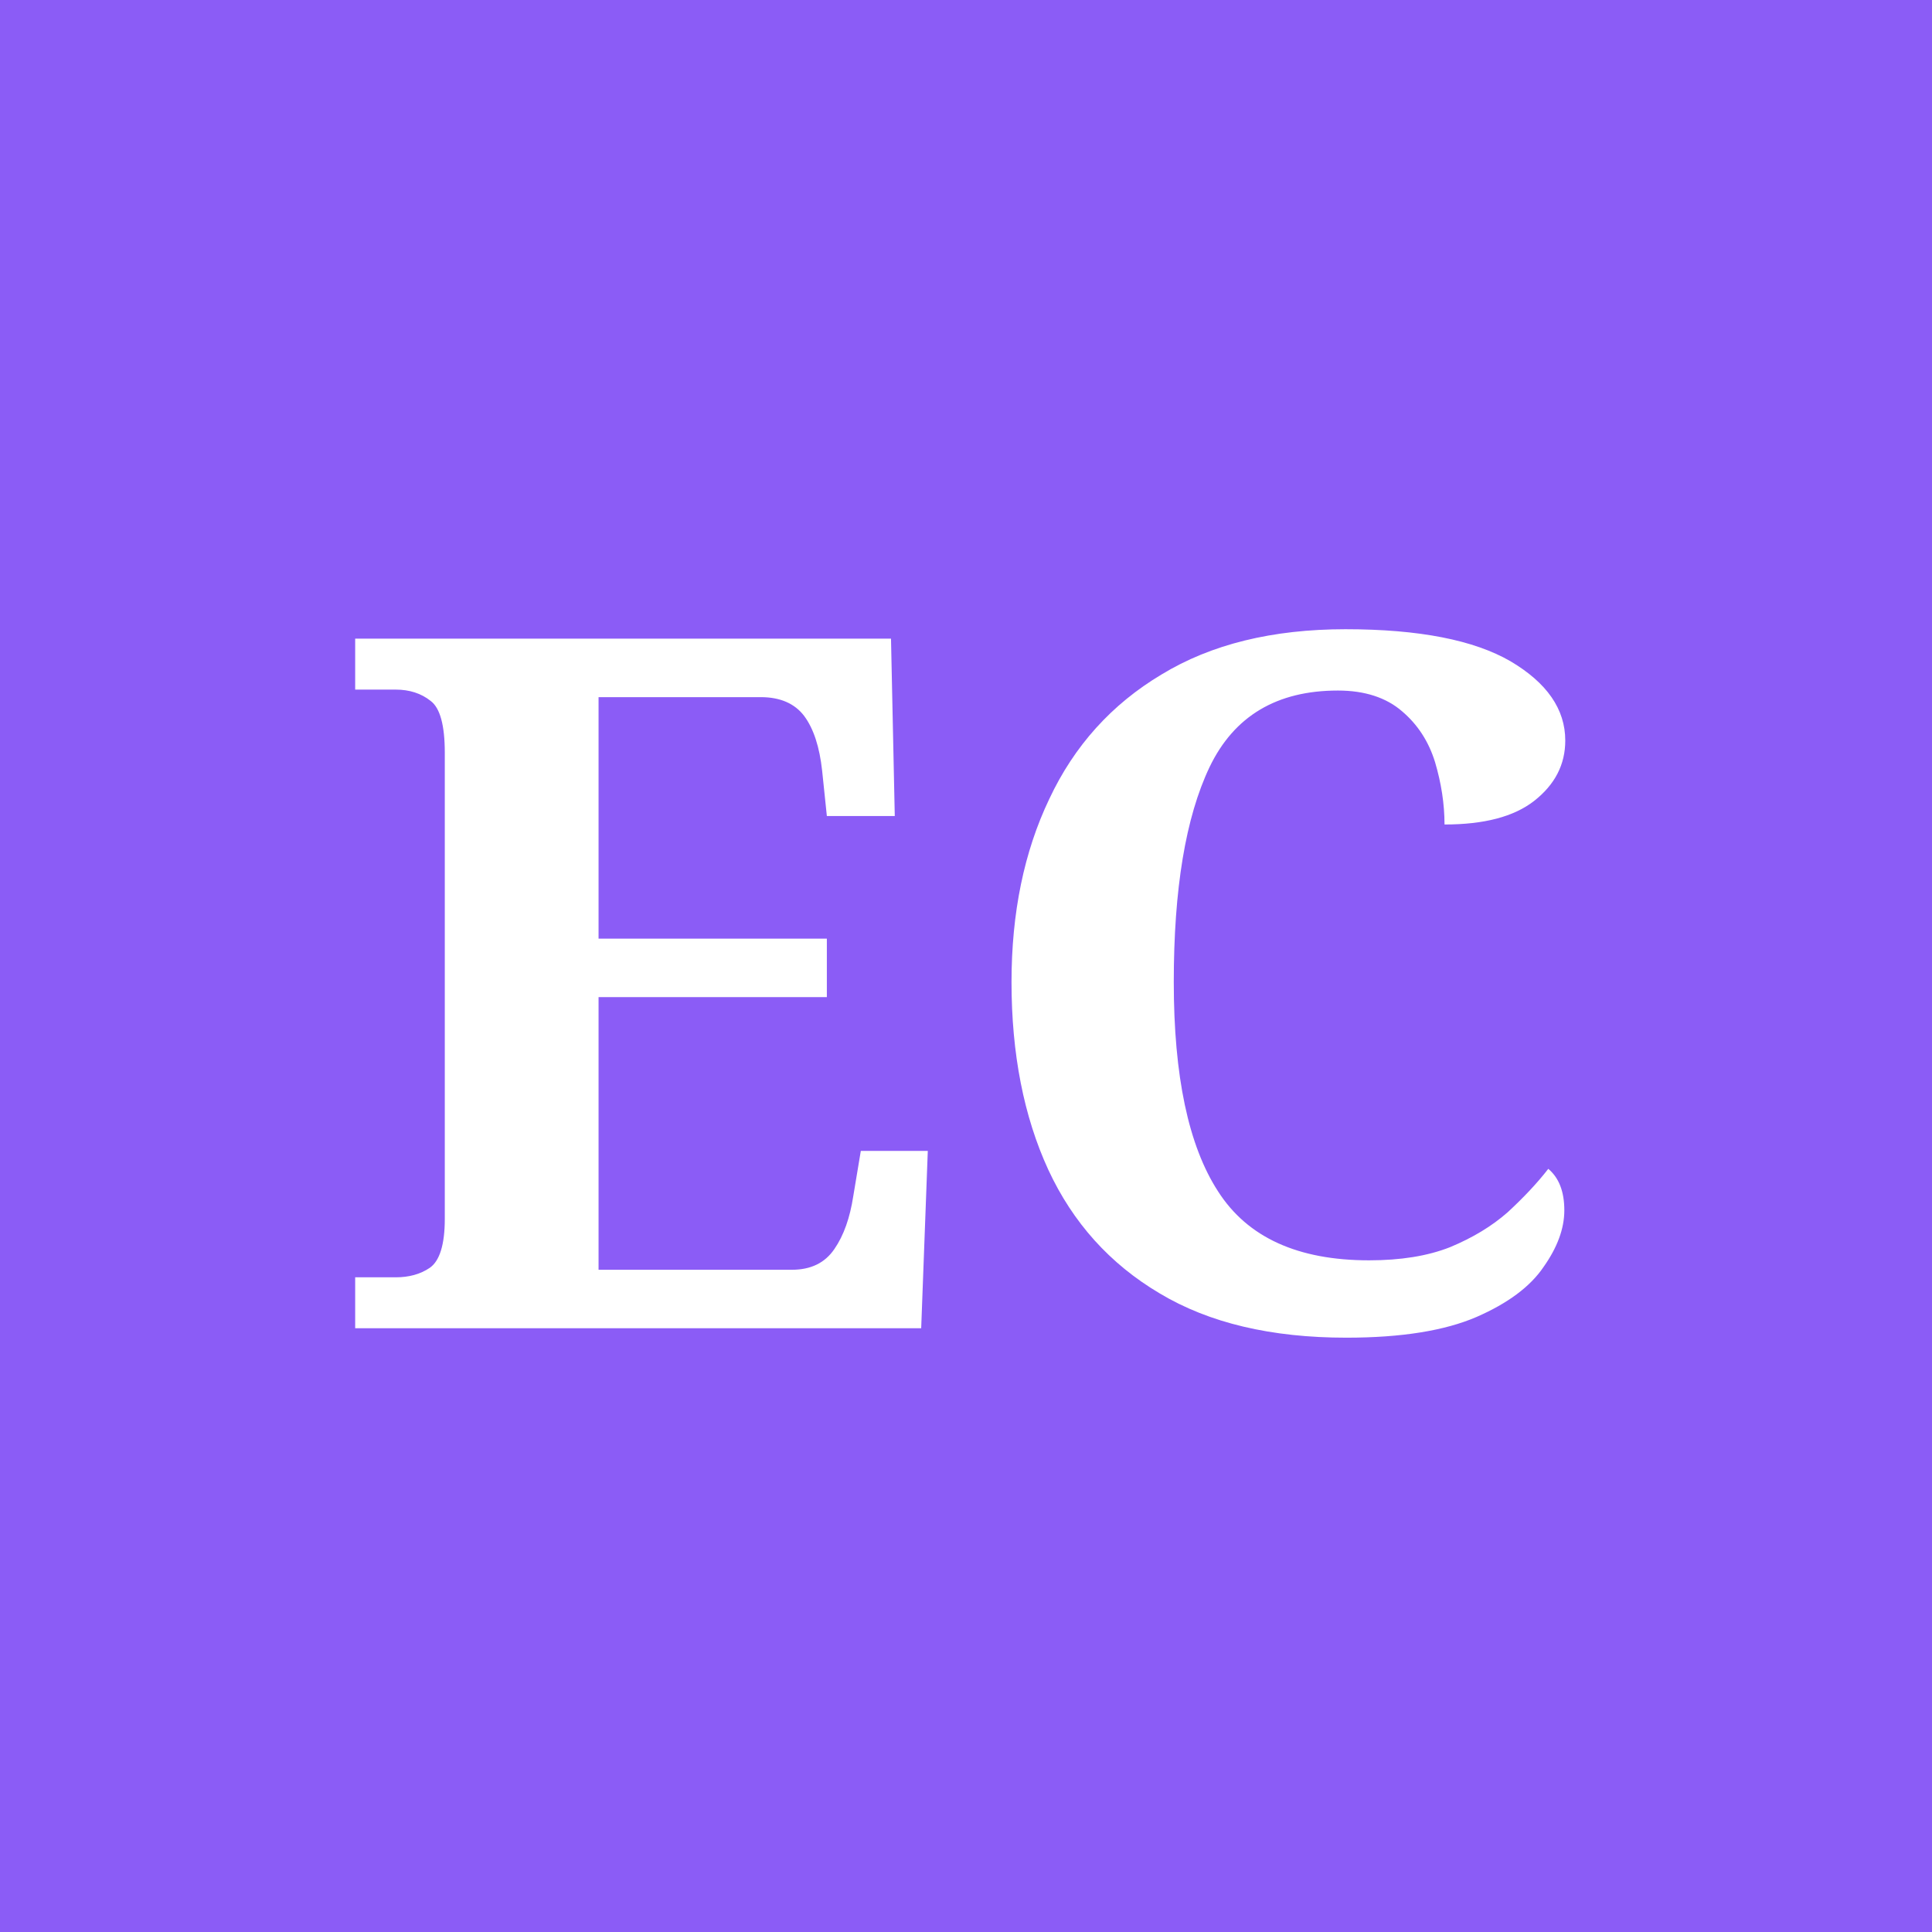
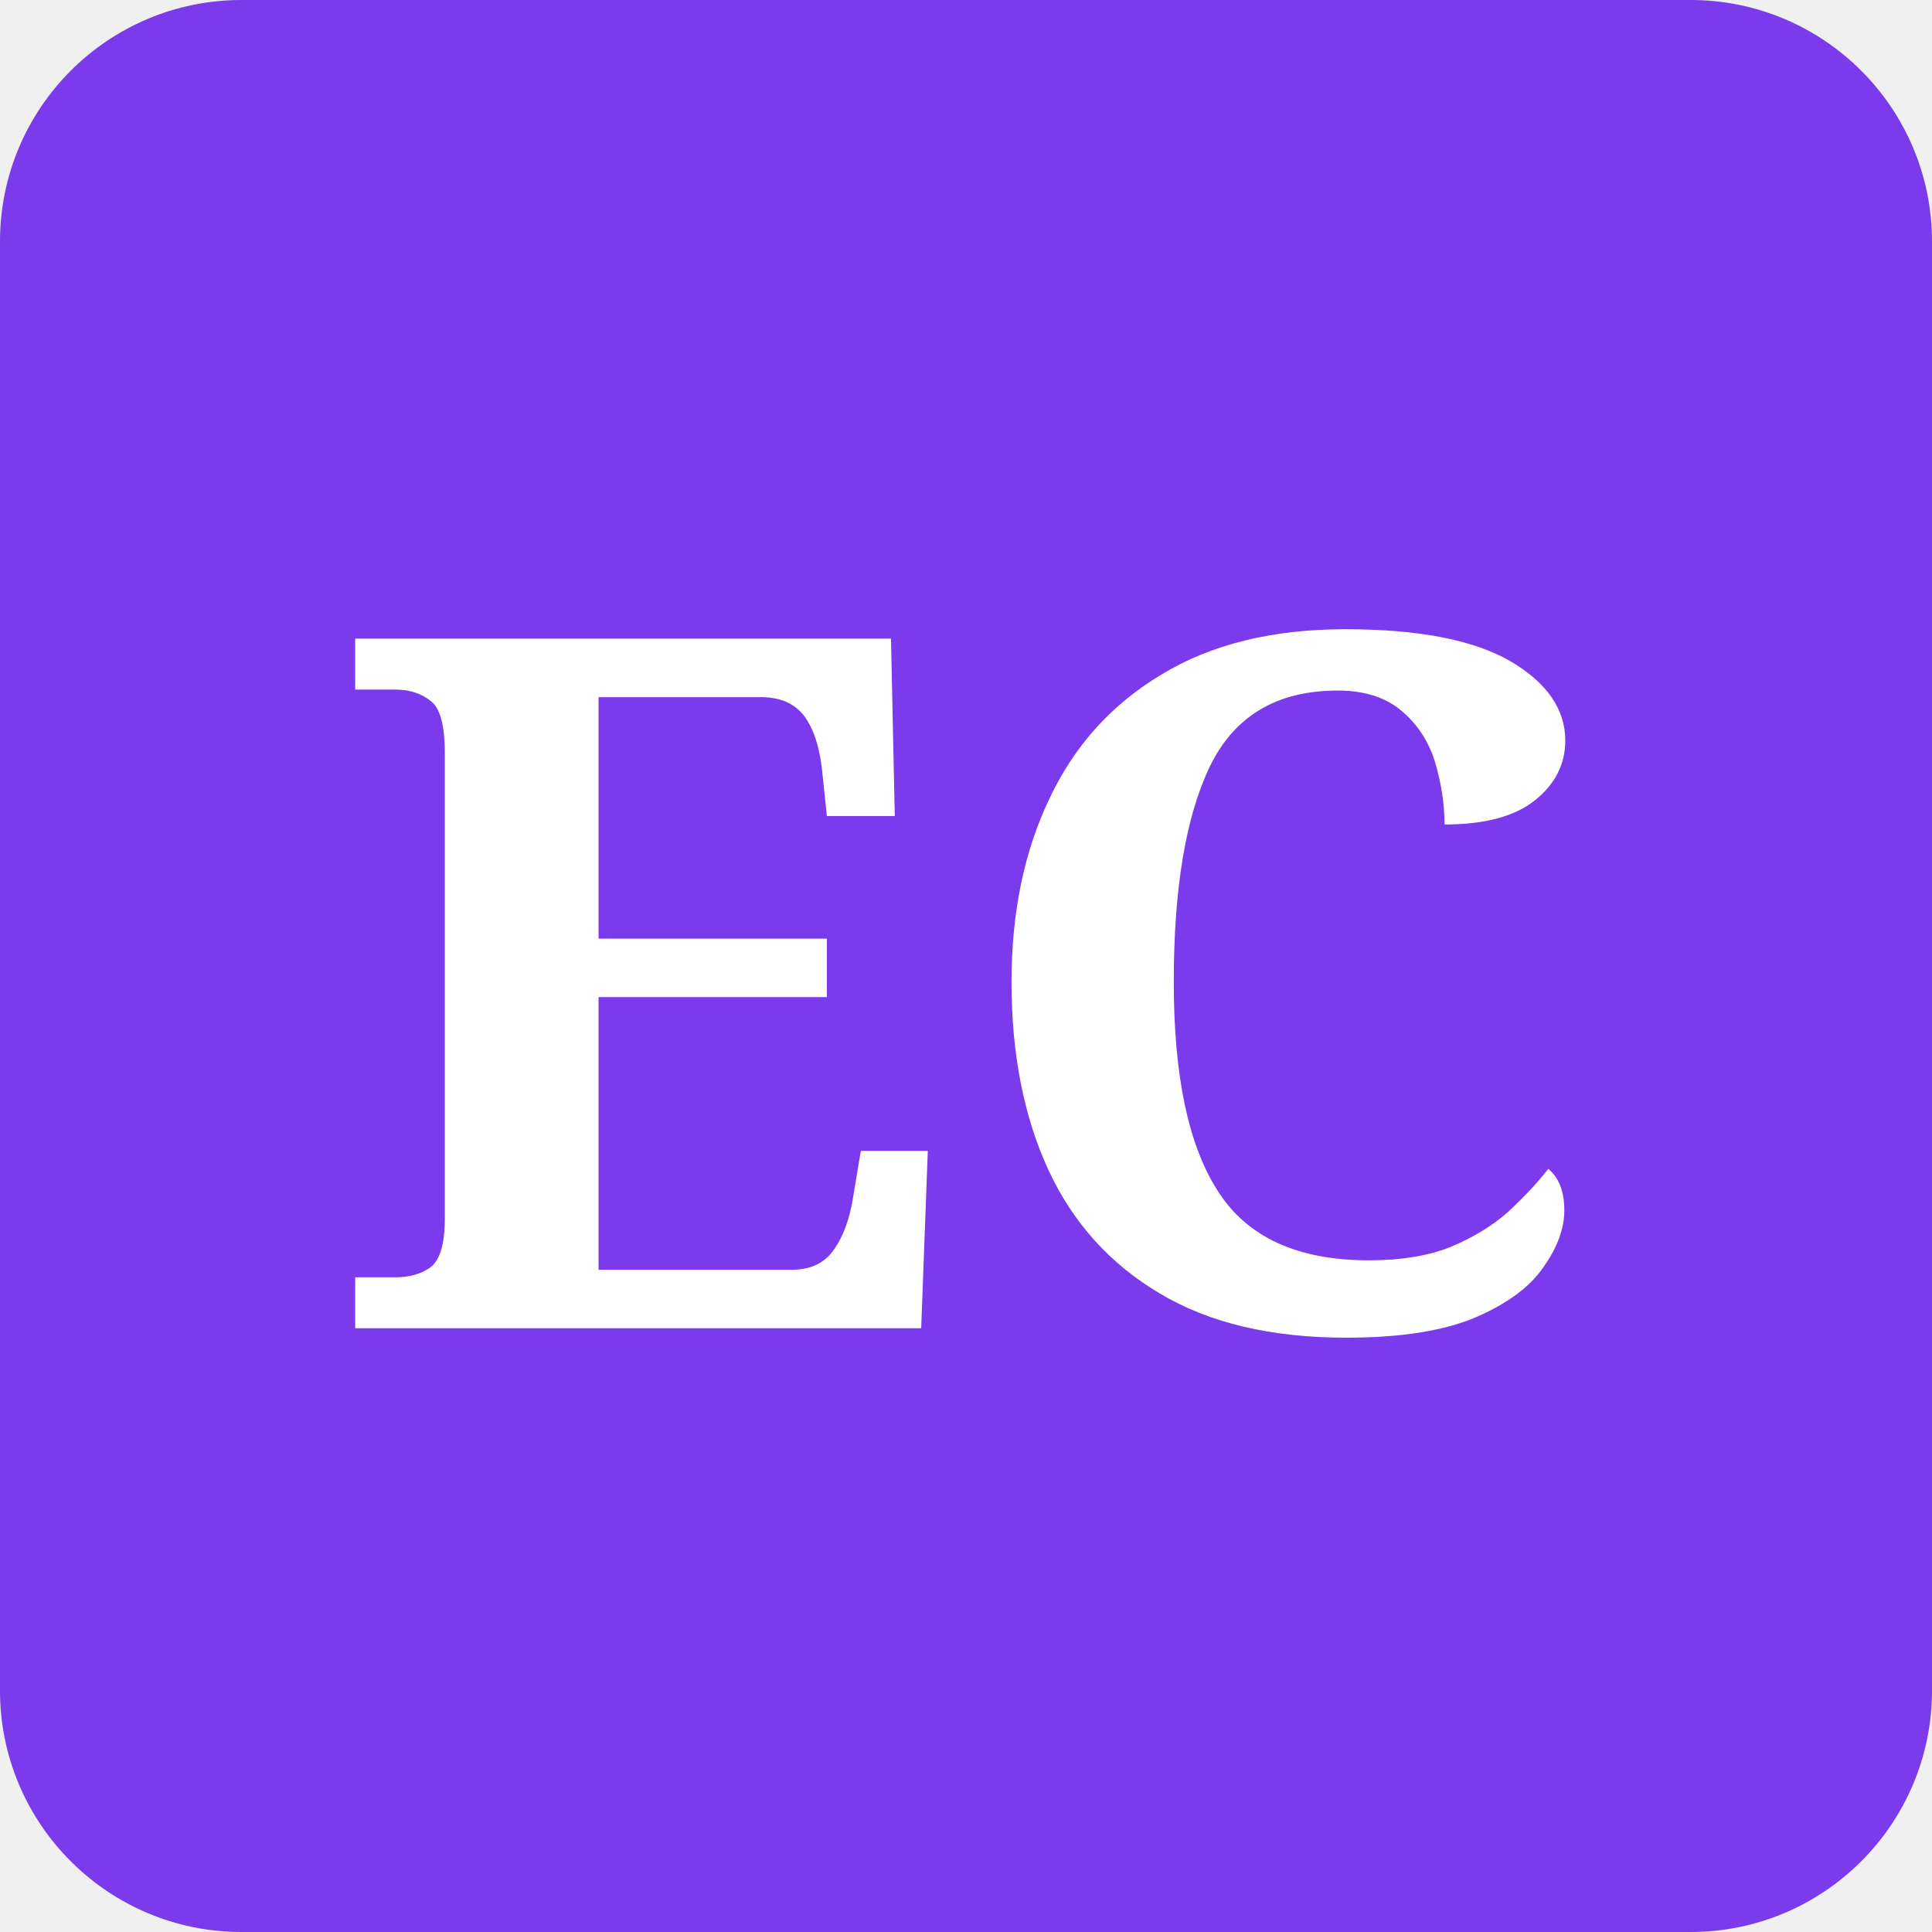
<svg xmlns="http://www.w3.org/2000/svg" width="32" height="32" viewBox="0 0 32 32" fill="none">
-   <rect width="32" height="32" rx="0" fill="#8b5cf6" />
+   <rect width="32" height="32" rx="4" fill="#7C3AED" />
  <text x="16" y="22" font-family="serif" font-size="16" font-weight="bold" text-anchor="middle" fill="white">EC</text>
</svg>
